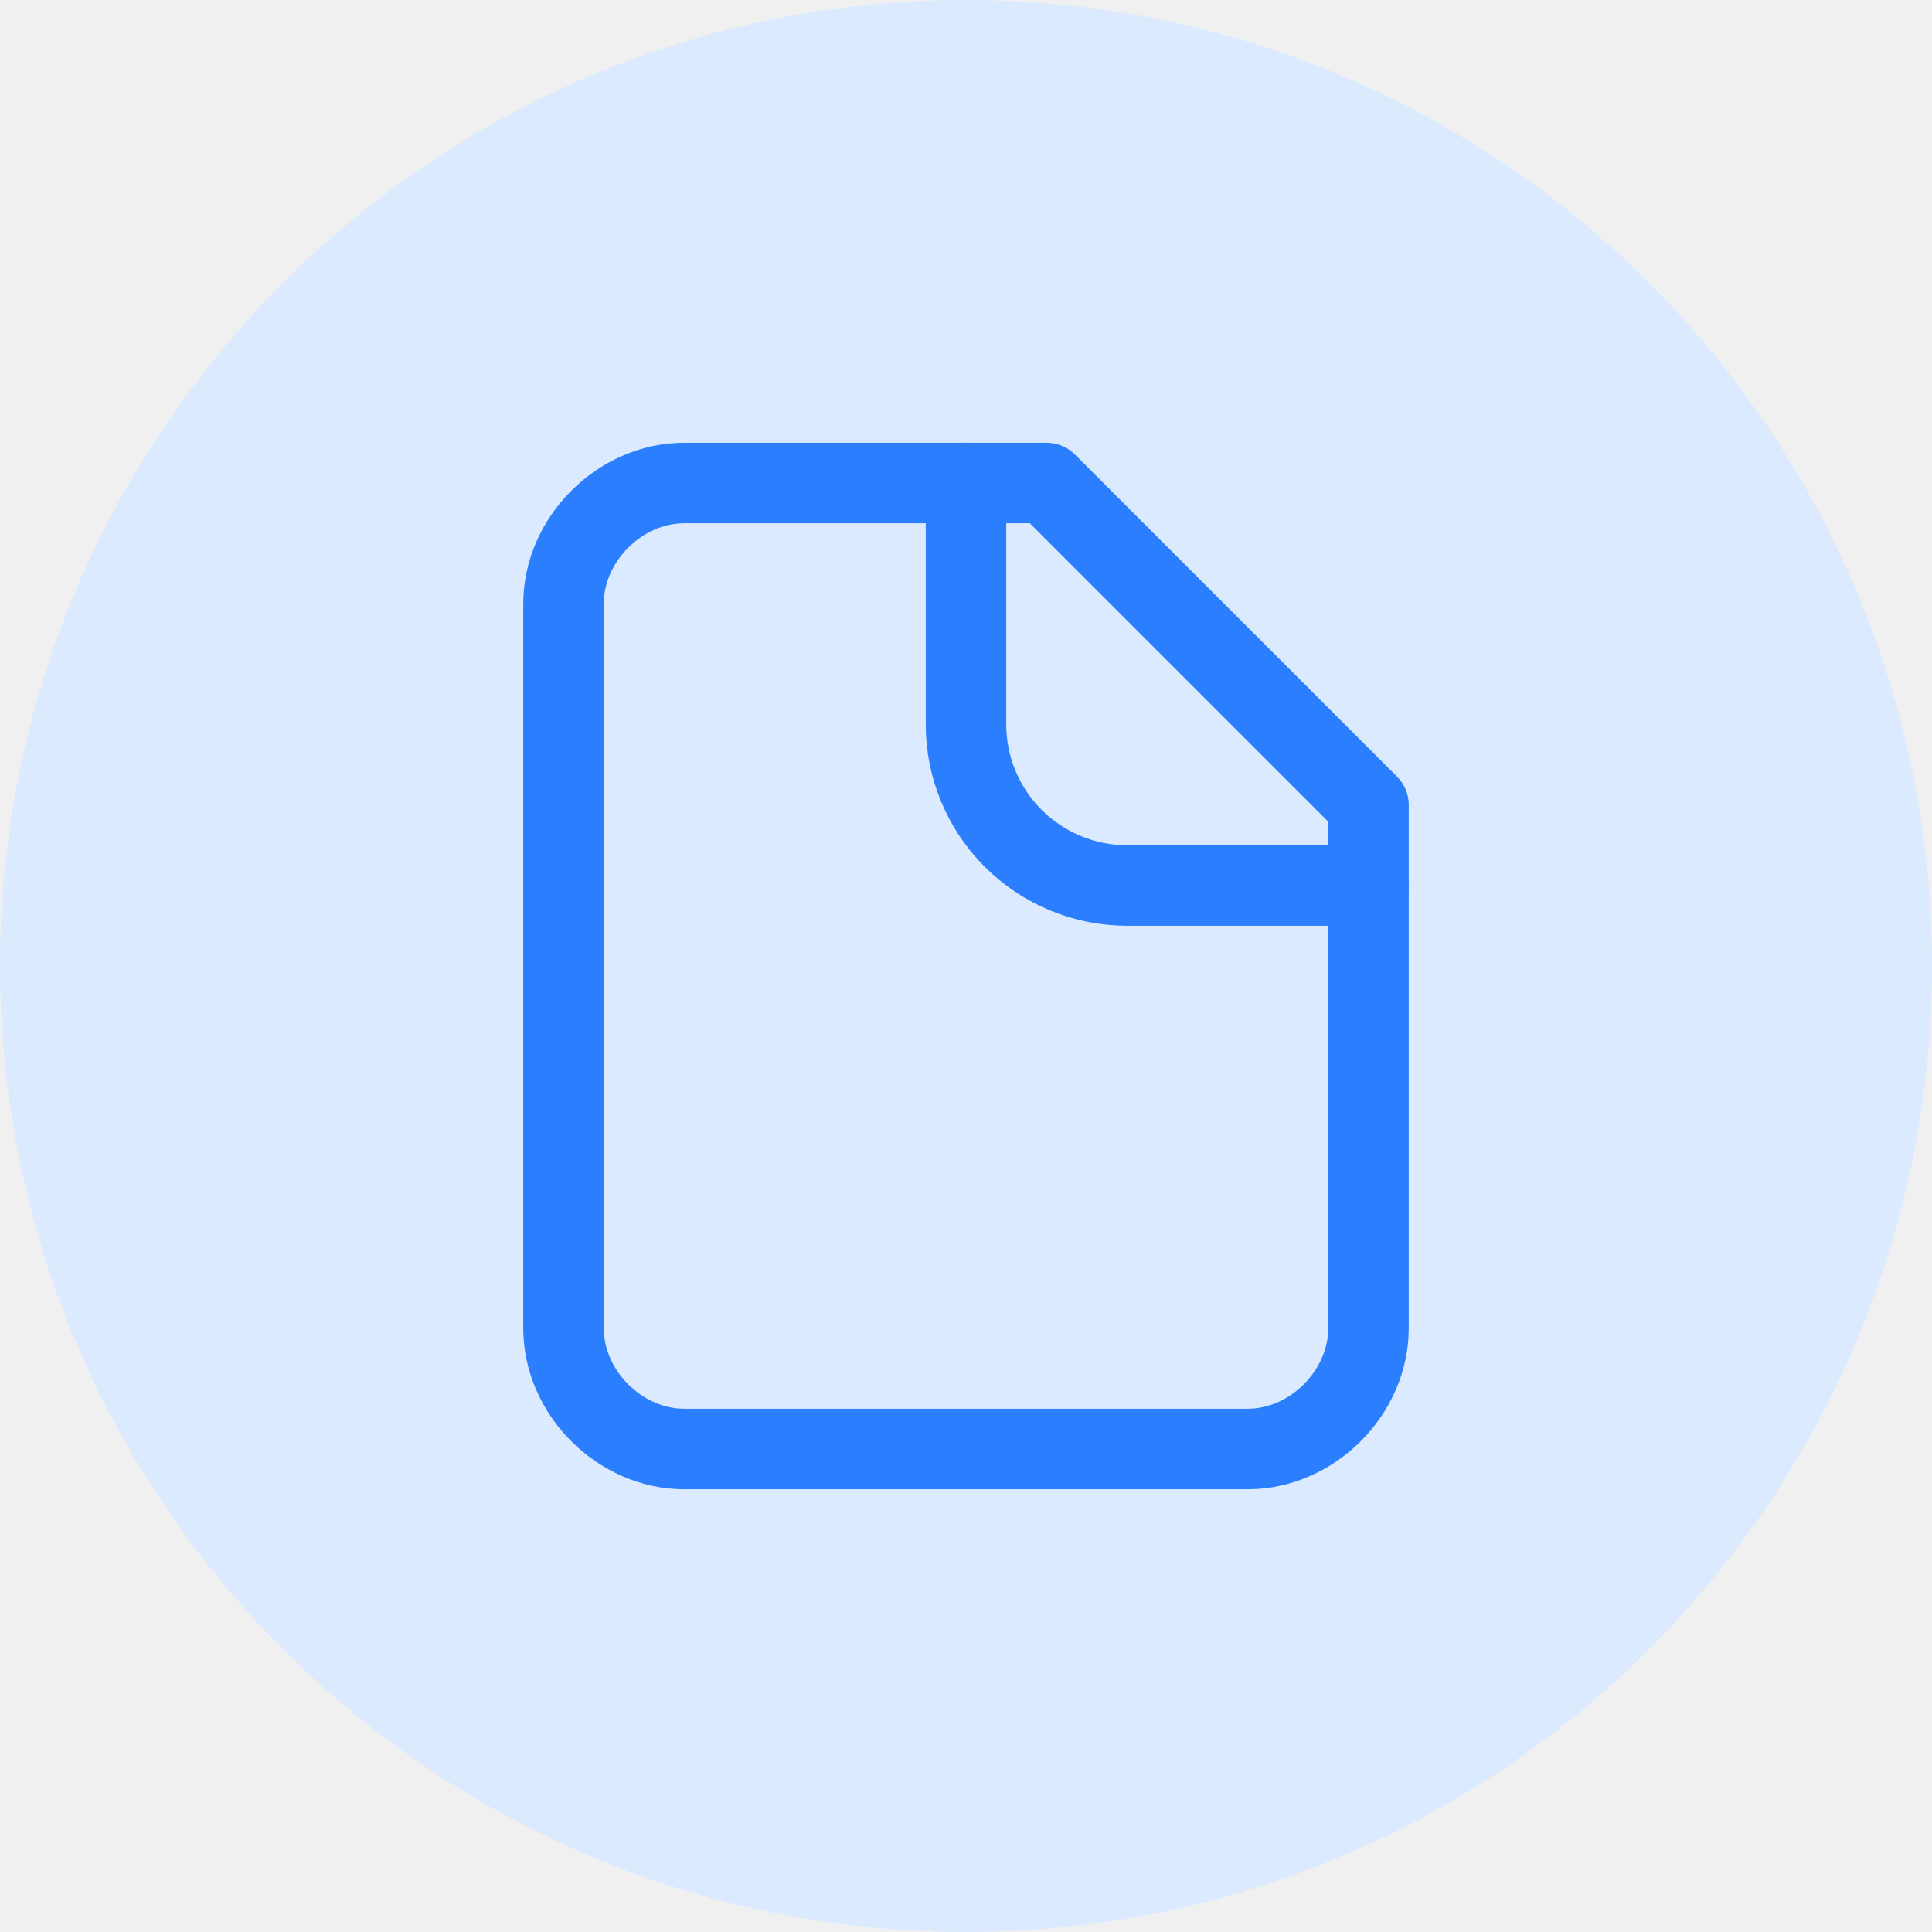
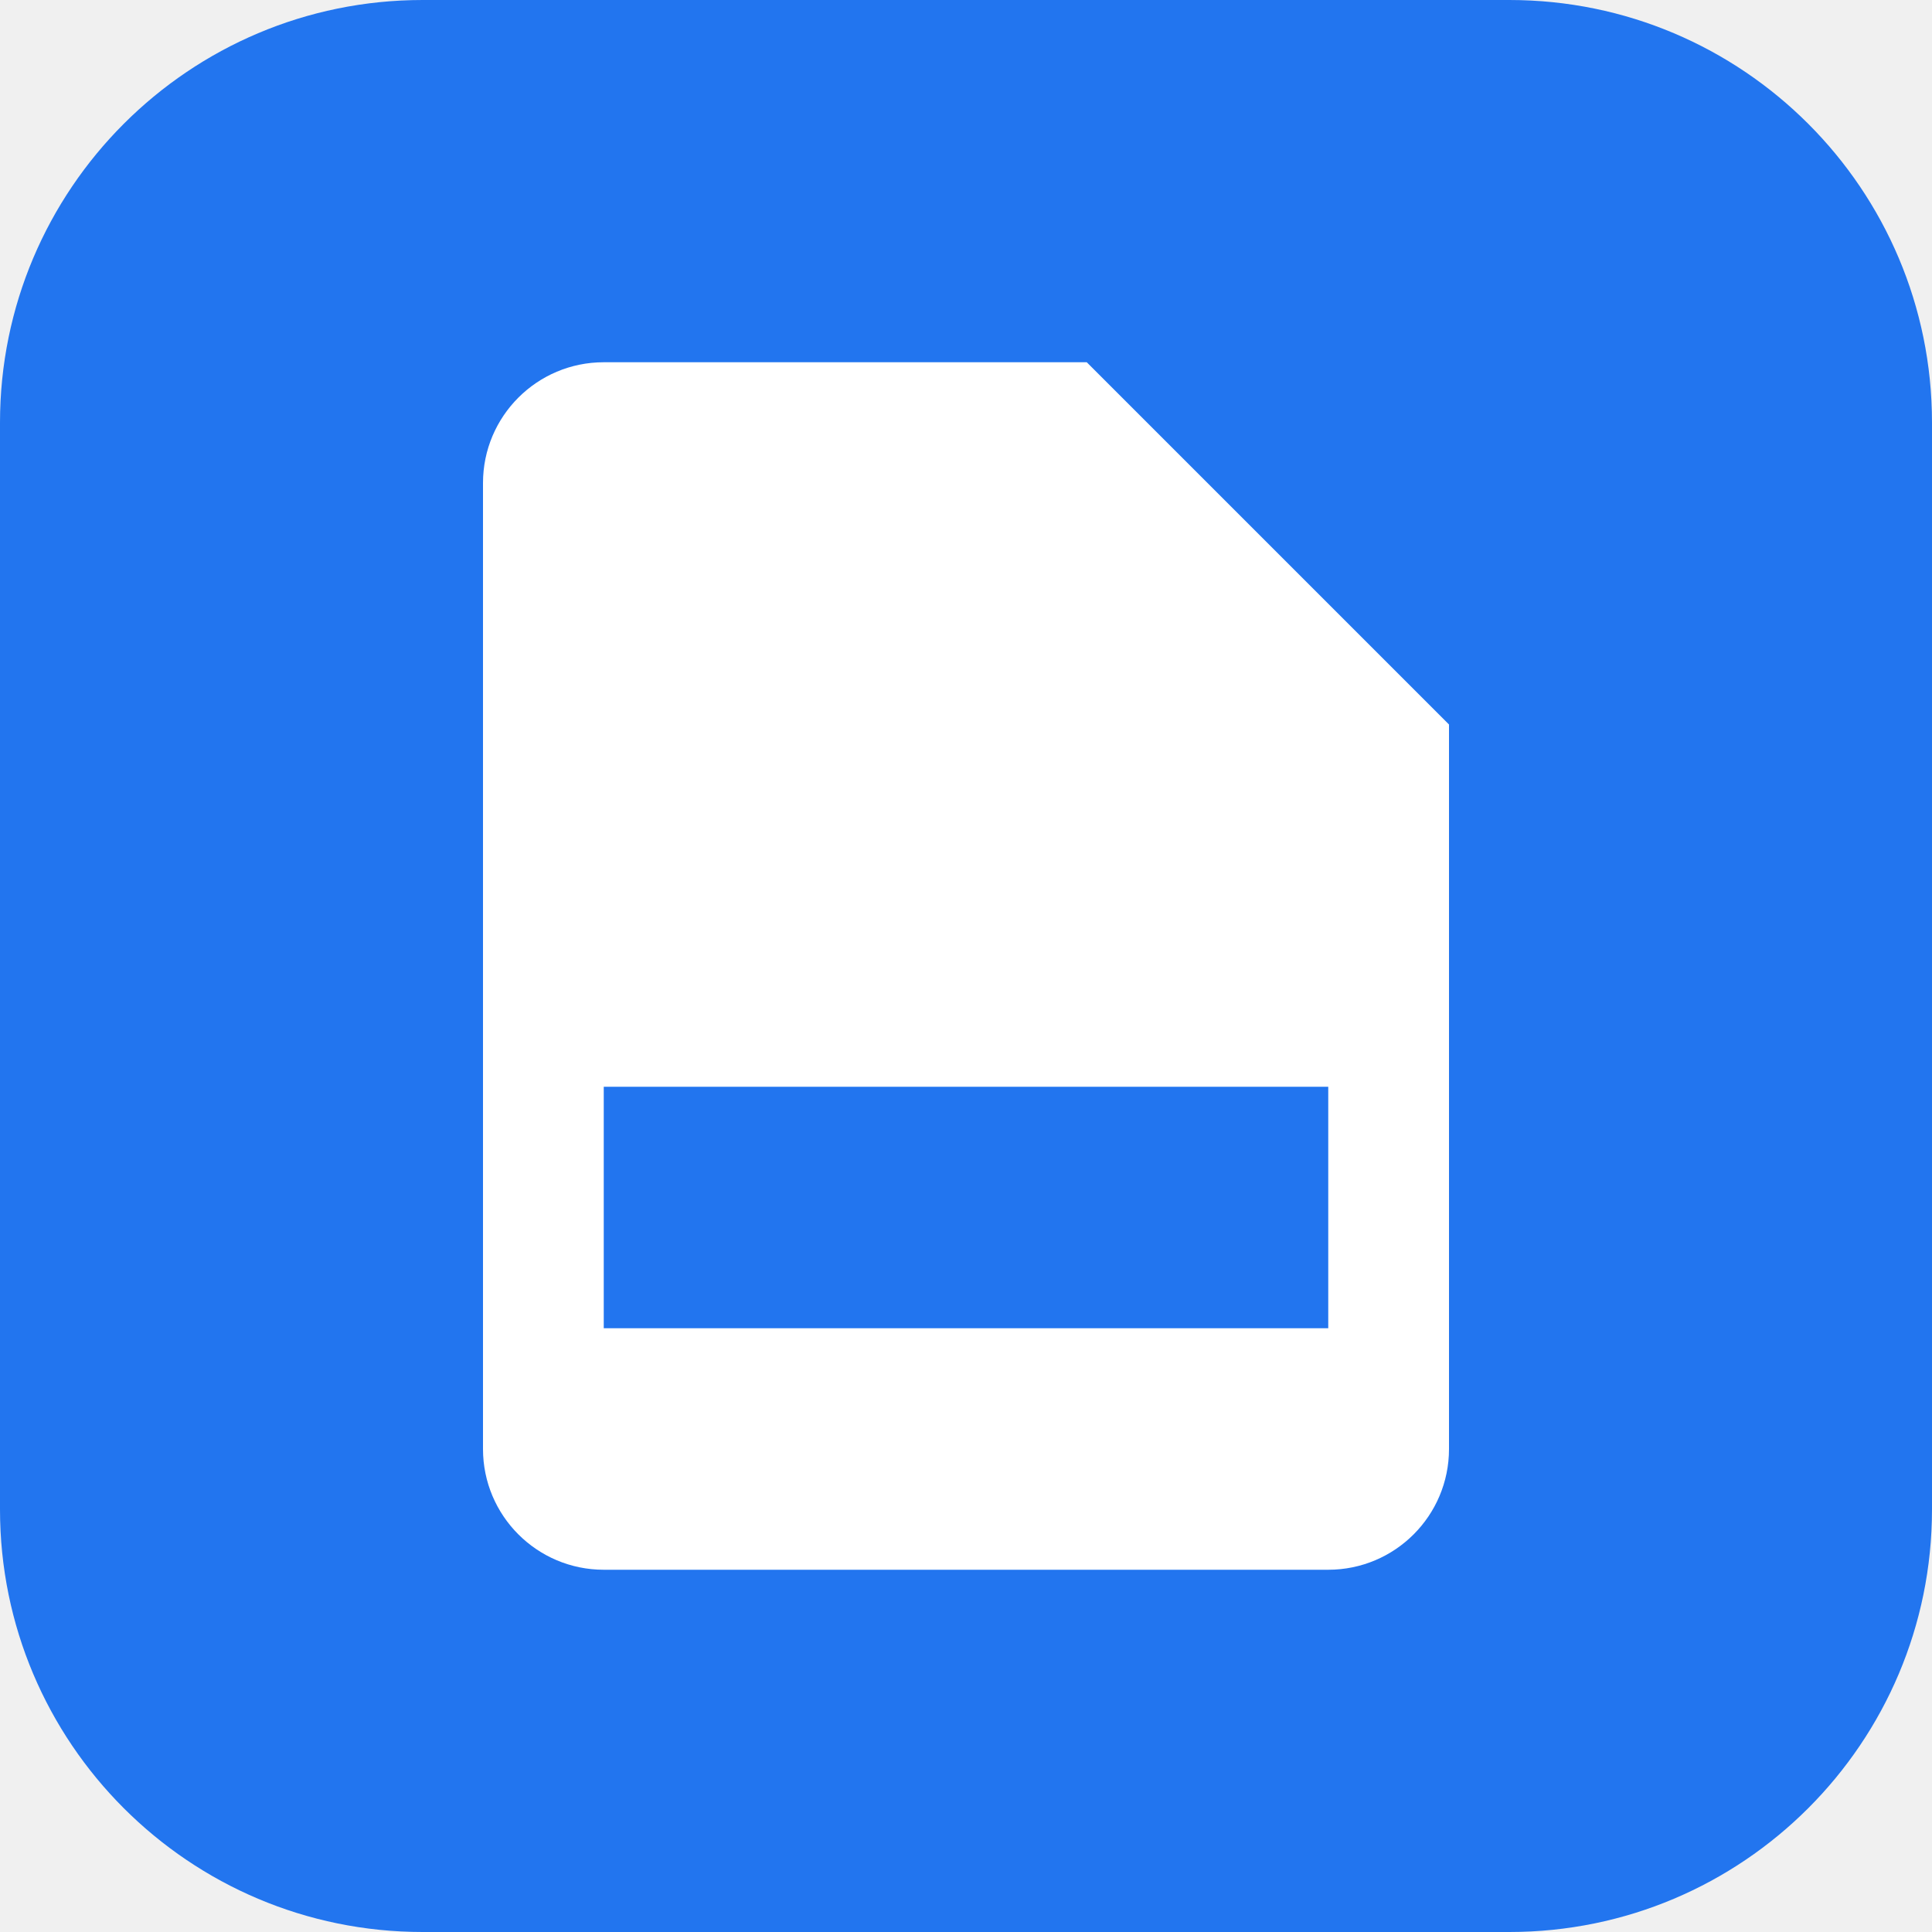
- <svg xmlns="http://www.w3.org/2000/svg" width="24" height="24" viewBox="0 0 24 24" fill="none">
-   <rect width="24" height="24" rx="12" fill="#DBEAFE" />
-   <path d="M17 11H14C13.47 11 12.961 10.789 12.586 10.414C12.211 10.039 12 9.53 12 9V6" stroke="#2B7FFF" stroke-linecap="round" stroke-linejoin="round" />
-   <path d="M17 10V16.5C17 17.3 16.3 18 15.5 18H8.5C7.7 18 7 17.3 7 16.5V7.5C7 6.7 7.7 6 8.5 6H13L17 10Z" stroke="#2B7FFF" stroke-linecap="round" stroke-linejoin="round" />
+ <svg xmlns="http://www.w3.org/2000/svg" width="32" height="32" viewBox="0 0 32 32">
+   <rect width="32" height="32" rx="7" fill="#2275ef" />
+   <path fill="#fff" fill-rule="evenodd" d="M10 6h8l6 6v12a2 2 0 0 1-2 2H10a2 2 0 0 1-2-2V8a2 2 0 0 1 2-2Zm0 12v4h12v-4Z" />
</svg>
